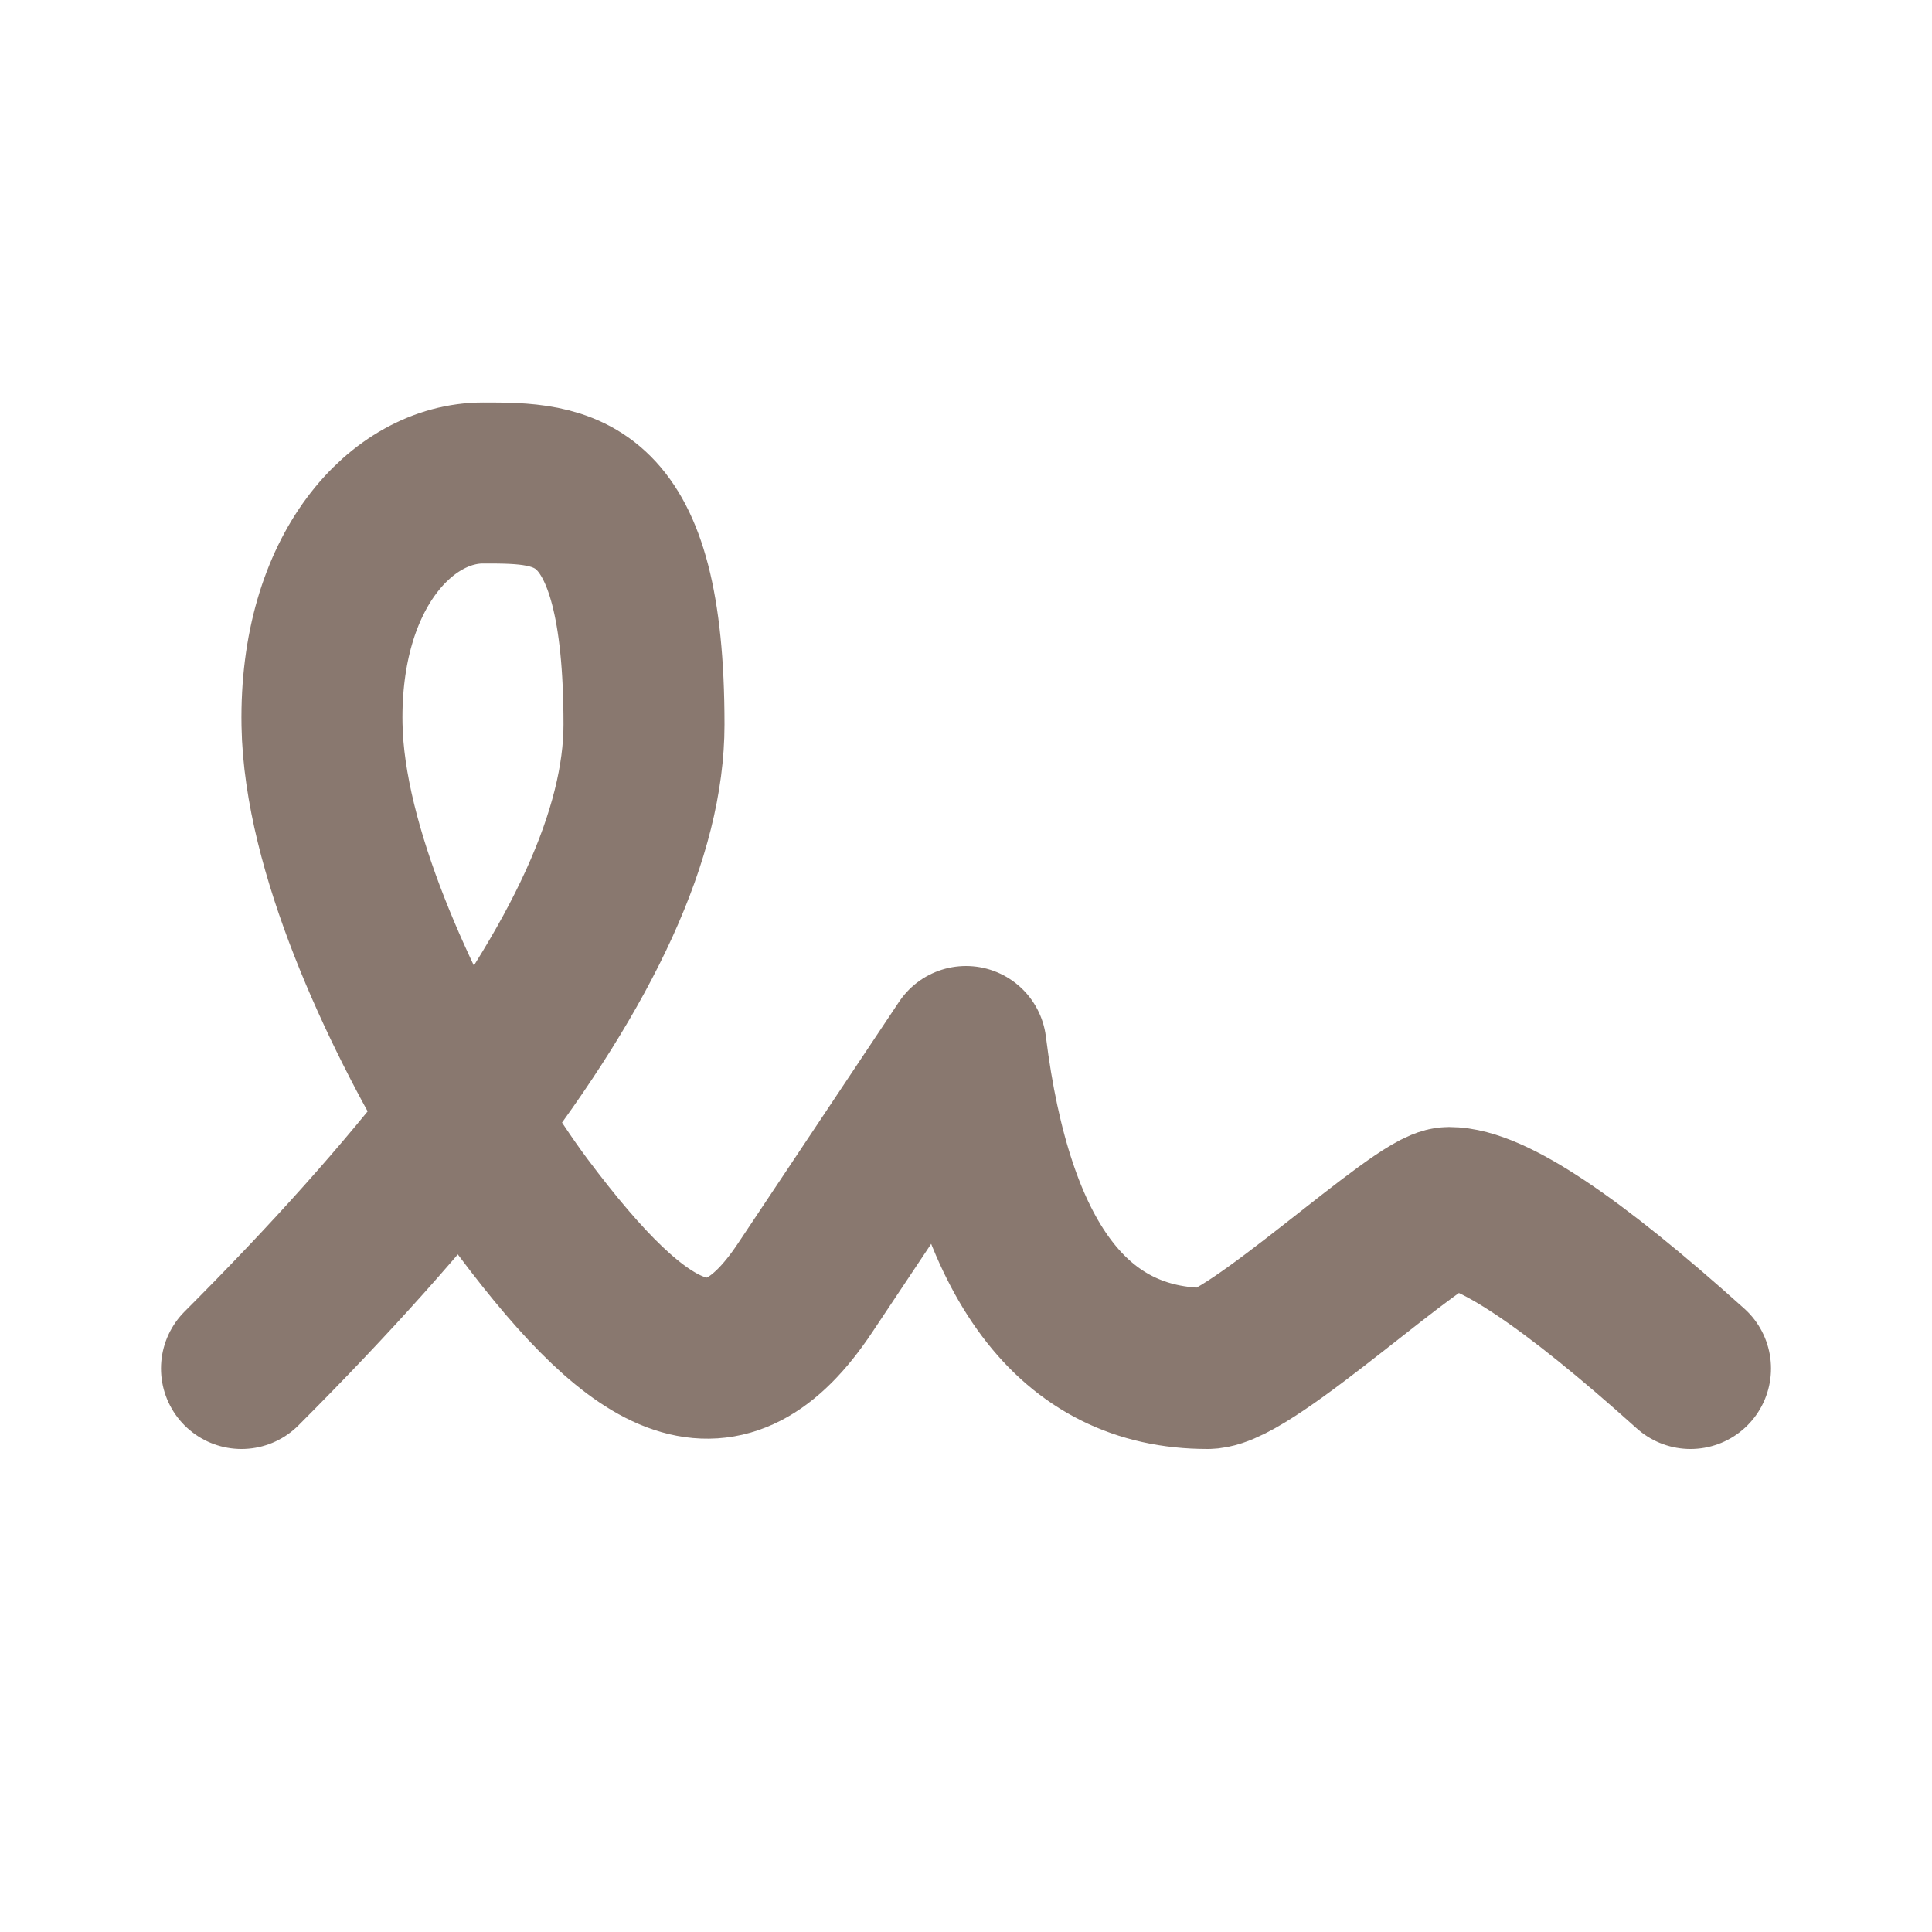
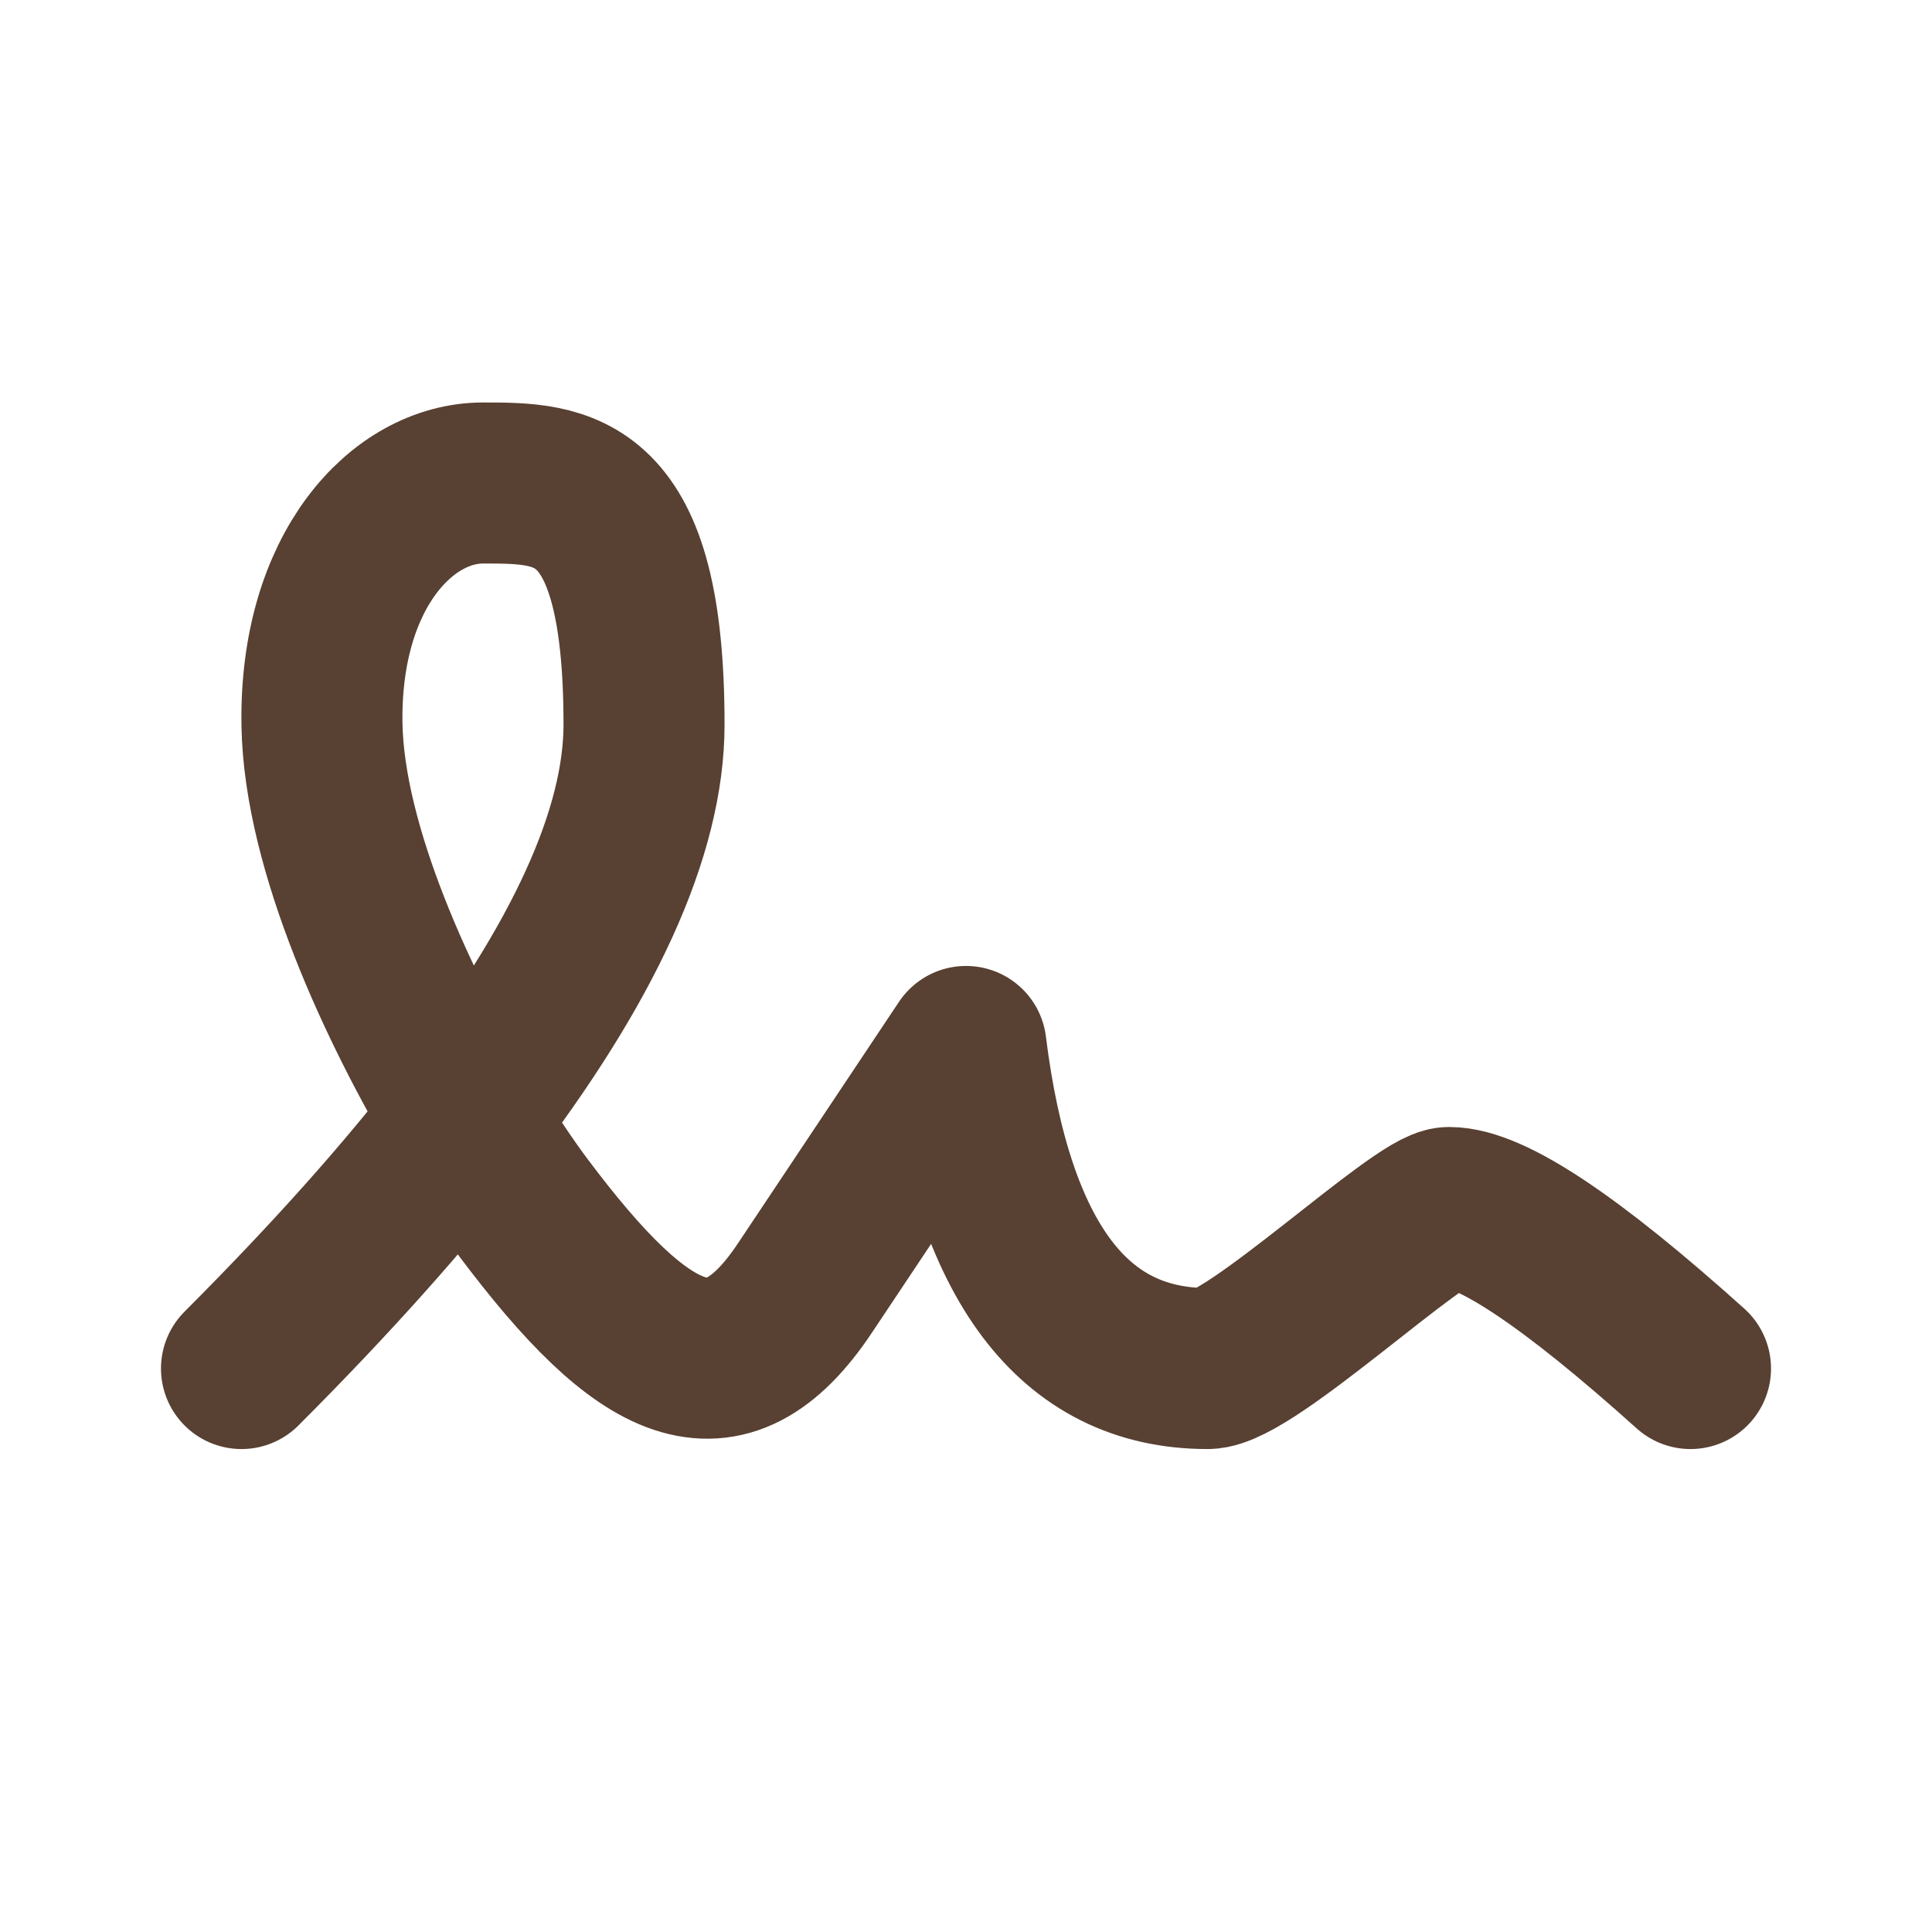
- <svg xmlns="http://www.w3.org/2000/svg" preserveAspectRatio="none" overflow="visible" style="display: block;" width="24" height="24" viewBox="0 0 24 24" fill="none">
+ <svg xmlns="http://www.w3.org/2000/svg" width="20" height="20" viewBox="0 0 20 20" fill="none">
  <g id="tabler-icon-signature">
-     <path id="Vector" d="M3 17C4.108 15.892 5.032 14.858 5.771 13.897M5.771 13.897C7.257 11.968 8 10.335 8 9C8 6 7 6 6 6C5 6 3.968 7.085 4 9C4.026 10.544 4.955 12.531 5.771 13.897ZM5.771 13.897C6.038 14.344 6.293 14.723 6.5 15C8 17 9 17.5 10 16L12 13C12.333 15.667 13.333 17 15 17C15.53 17 17.639 15 18 15C18.517 15 19.517 15.667 21 17" stroke="#584032" stroke-opacity="0.7" stroke-width="2" stroke-linecap="round" stroke-linejoin="round" />
+     <path id="Vector" d="M2.5 14.167C3.423 13.243 4.193 12.382 4.809 11.581M4.809 11.581C6.047 9.973 6.667 8.613 6.667 7.5C6.667 5 5.833 5 5 5C4.167 5 3.307 5.904 3.333 7.5C3.355 8.786 4.129 10.443 4.809 11.581ZM4.809 11.581C5.032 11.953 5.244 12.27 5.417 12.5C6.667 14.167 7.5 14.583 8.333 13.333L10 10.833C10.277 13.056 11.111 14.167 12.5 14.167C12.942 14.167 14.699 12.5 15 12.5C15.431 12.5 16.264 13.056 17.5 14.167" stroke="#584032" stroke-width="1.667" stroke-linecap="round" stroke-linejoin="round" />
  </g>
</svg>
